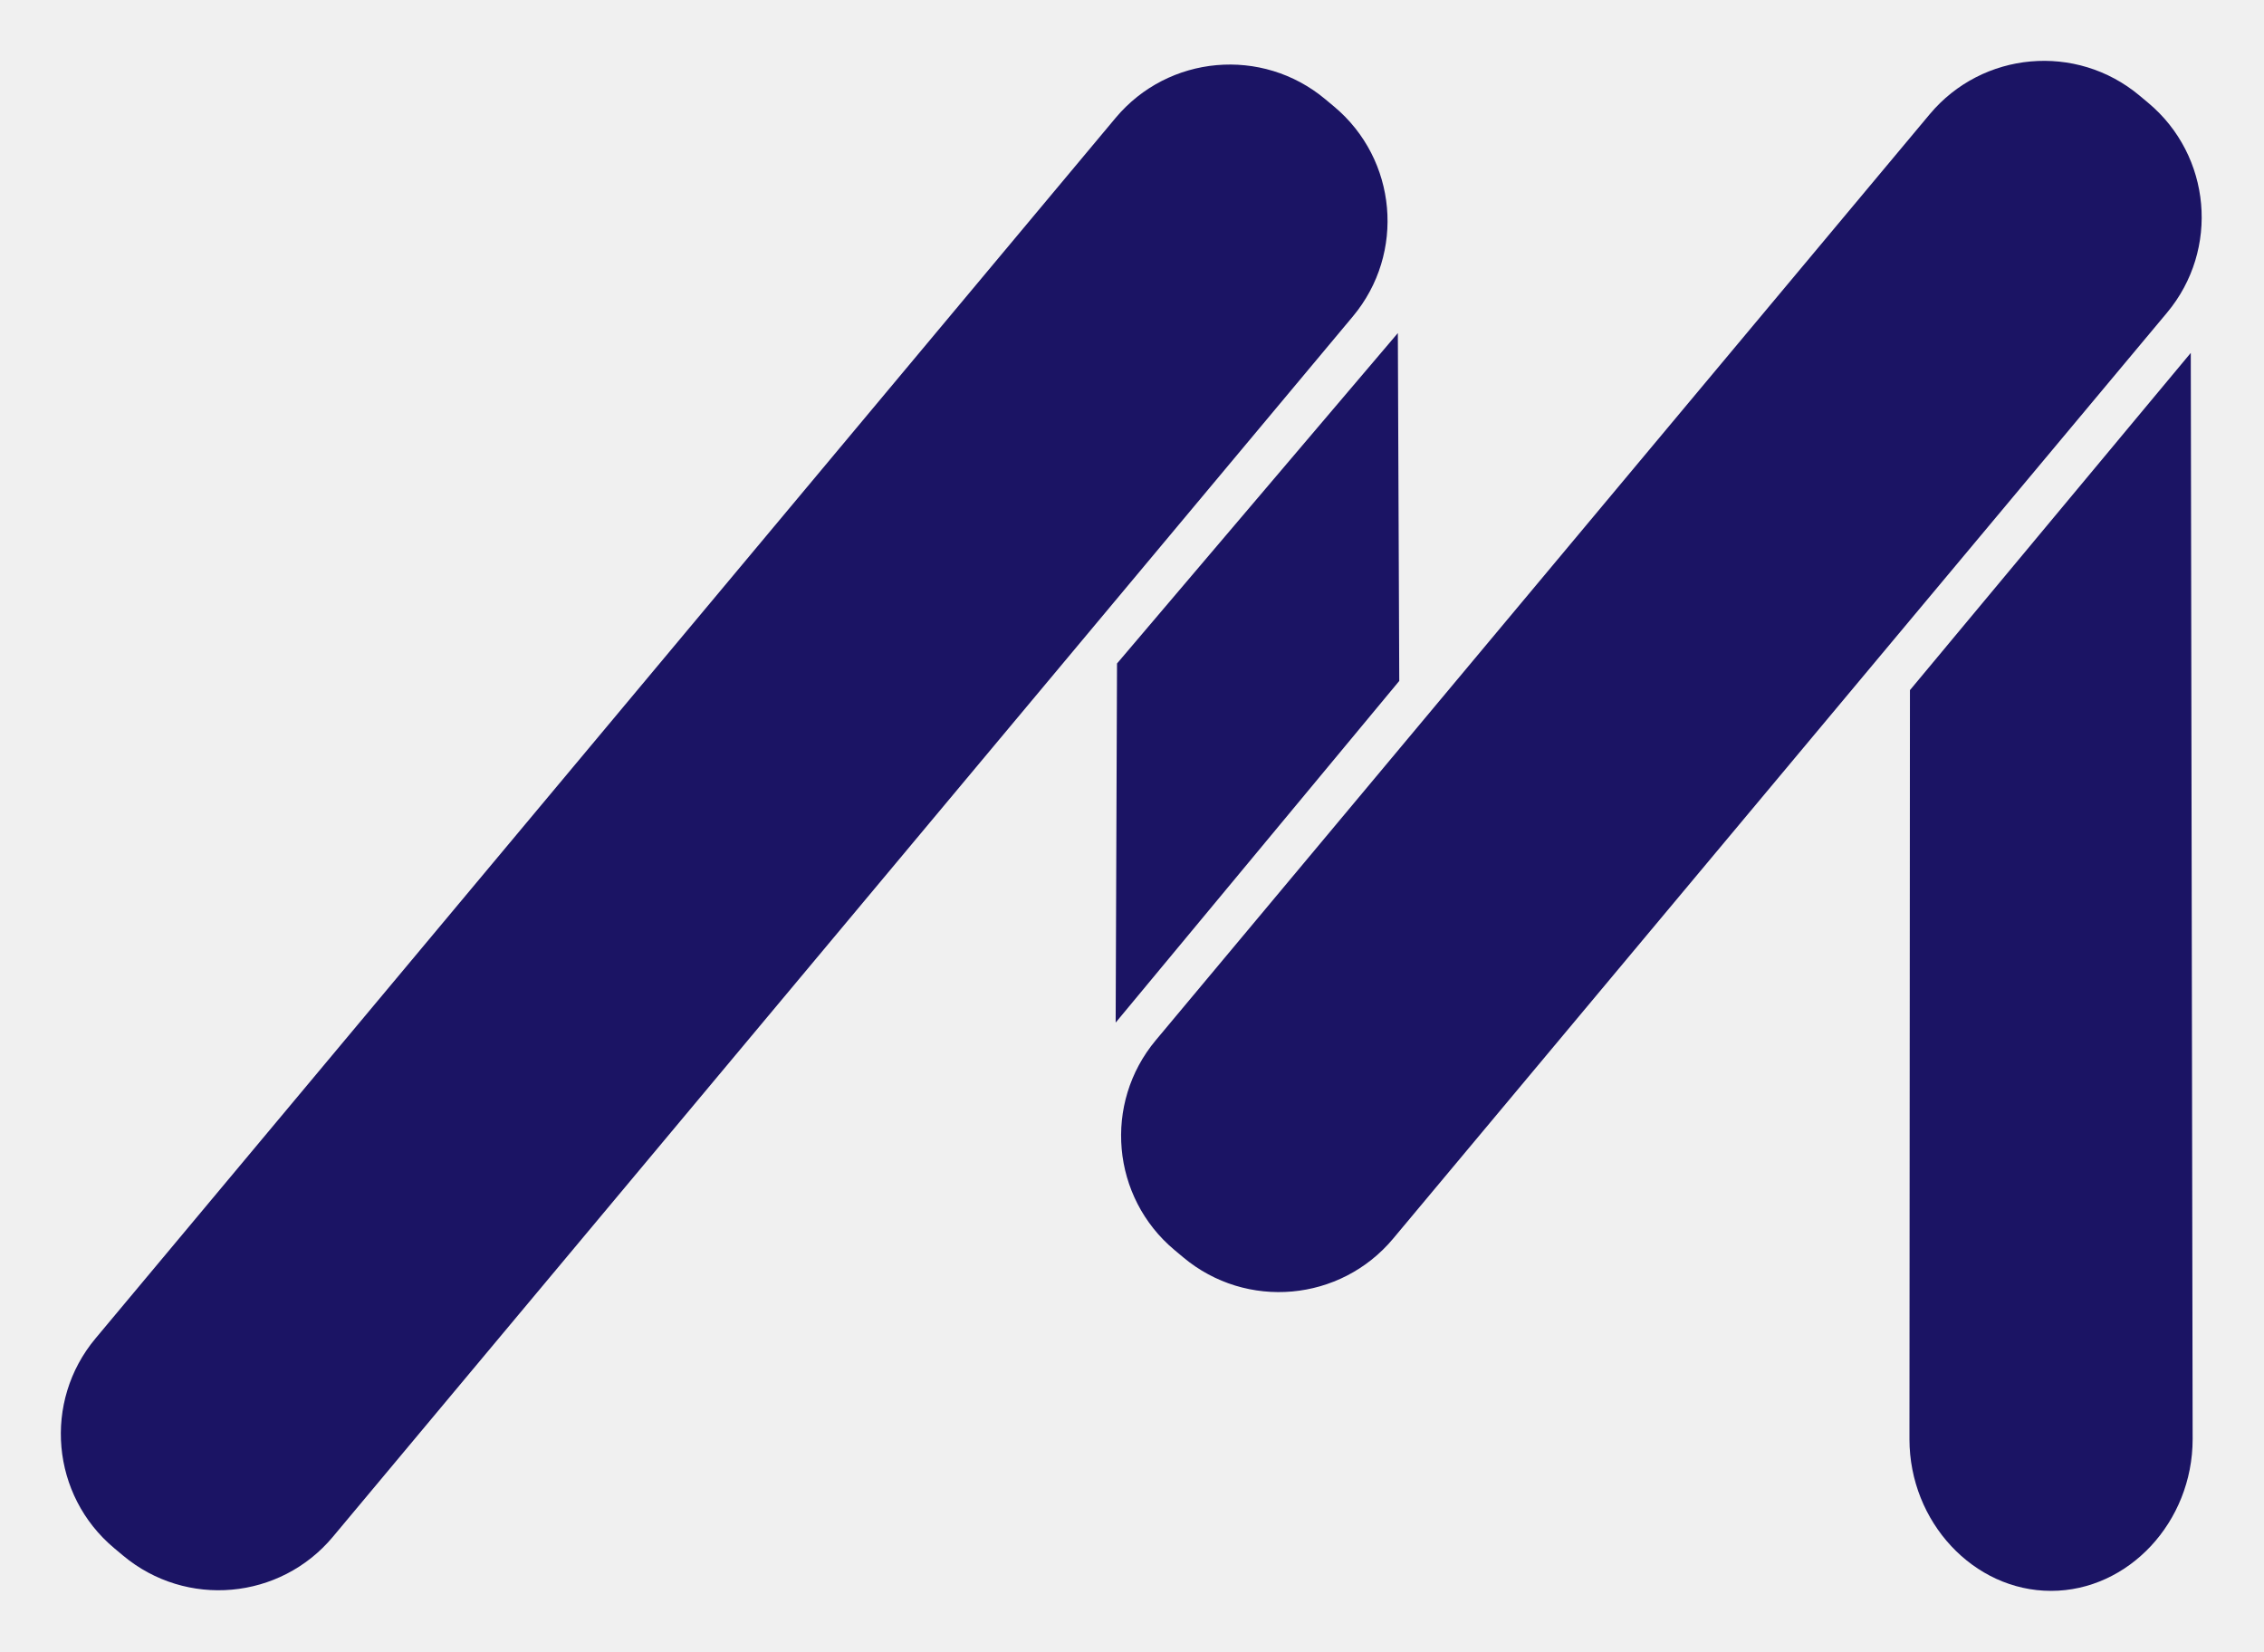
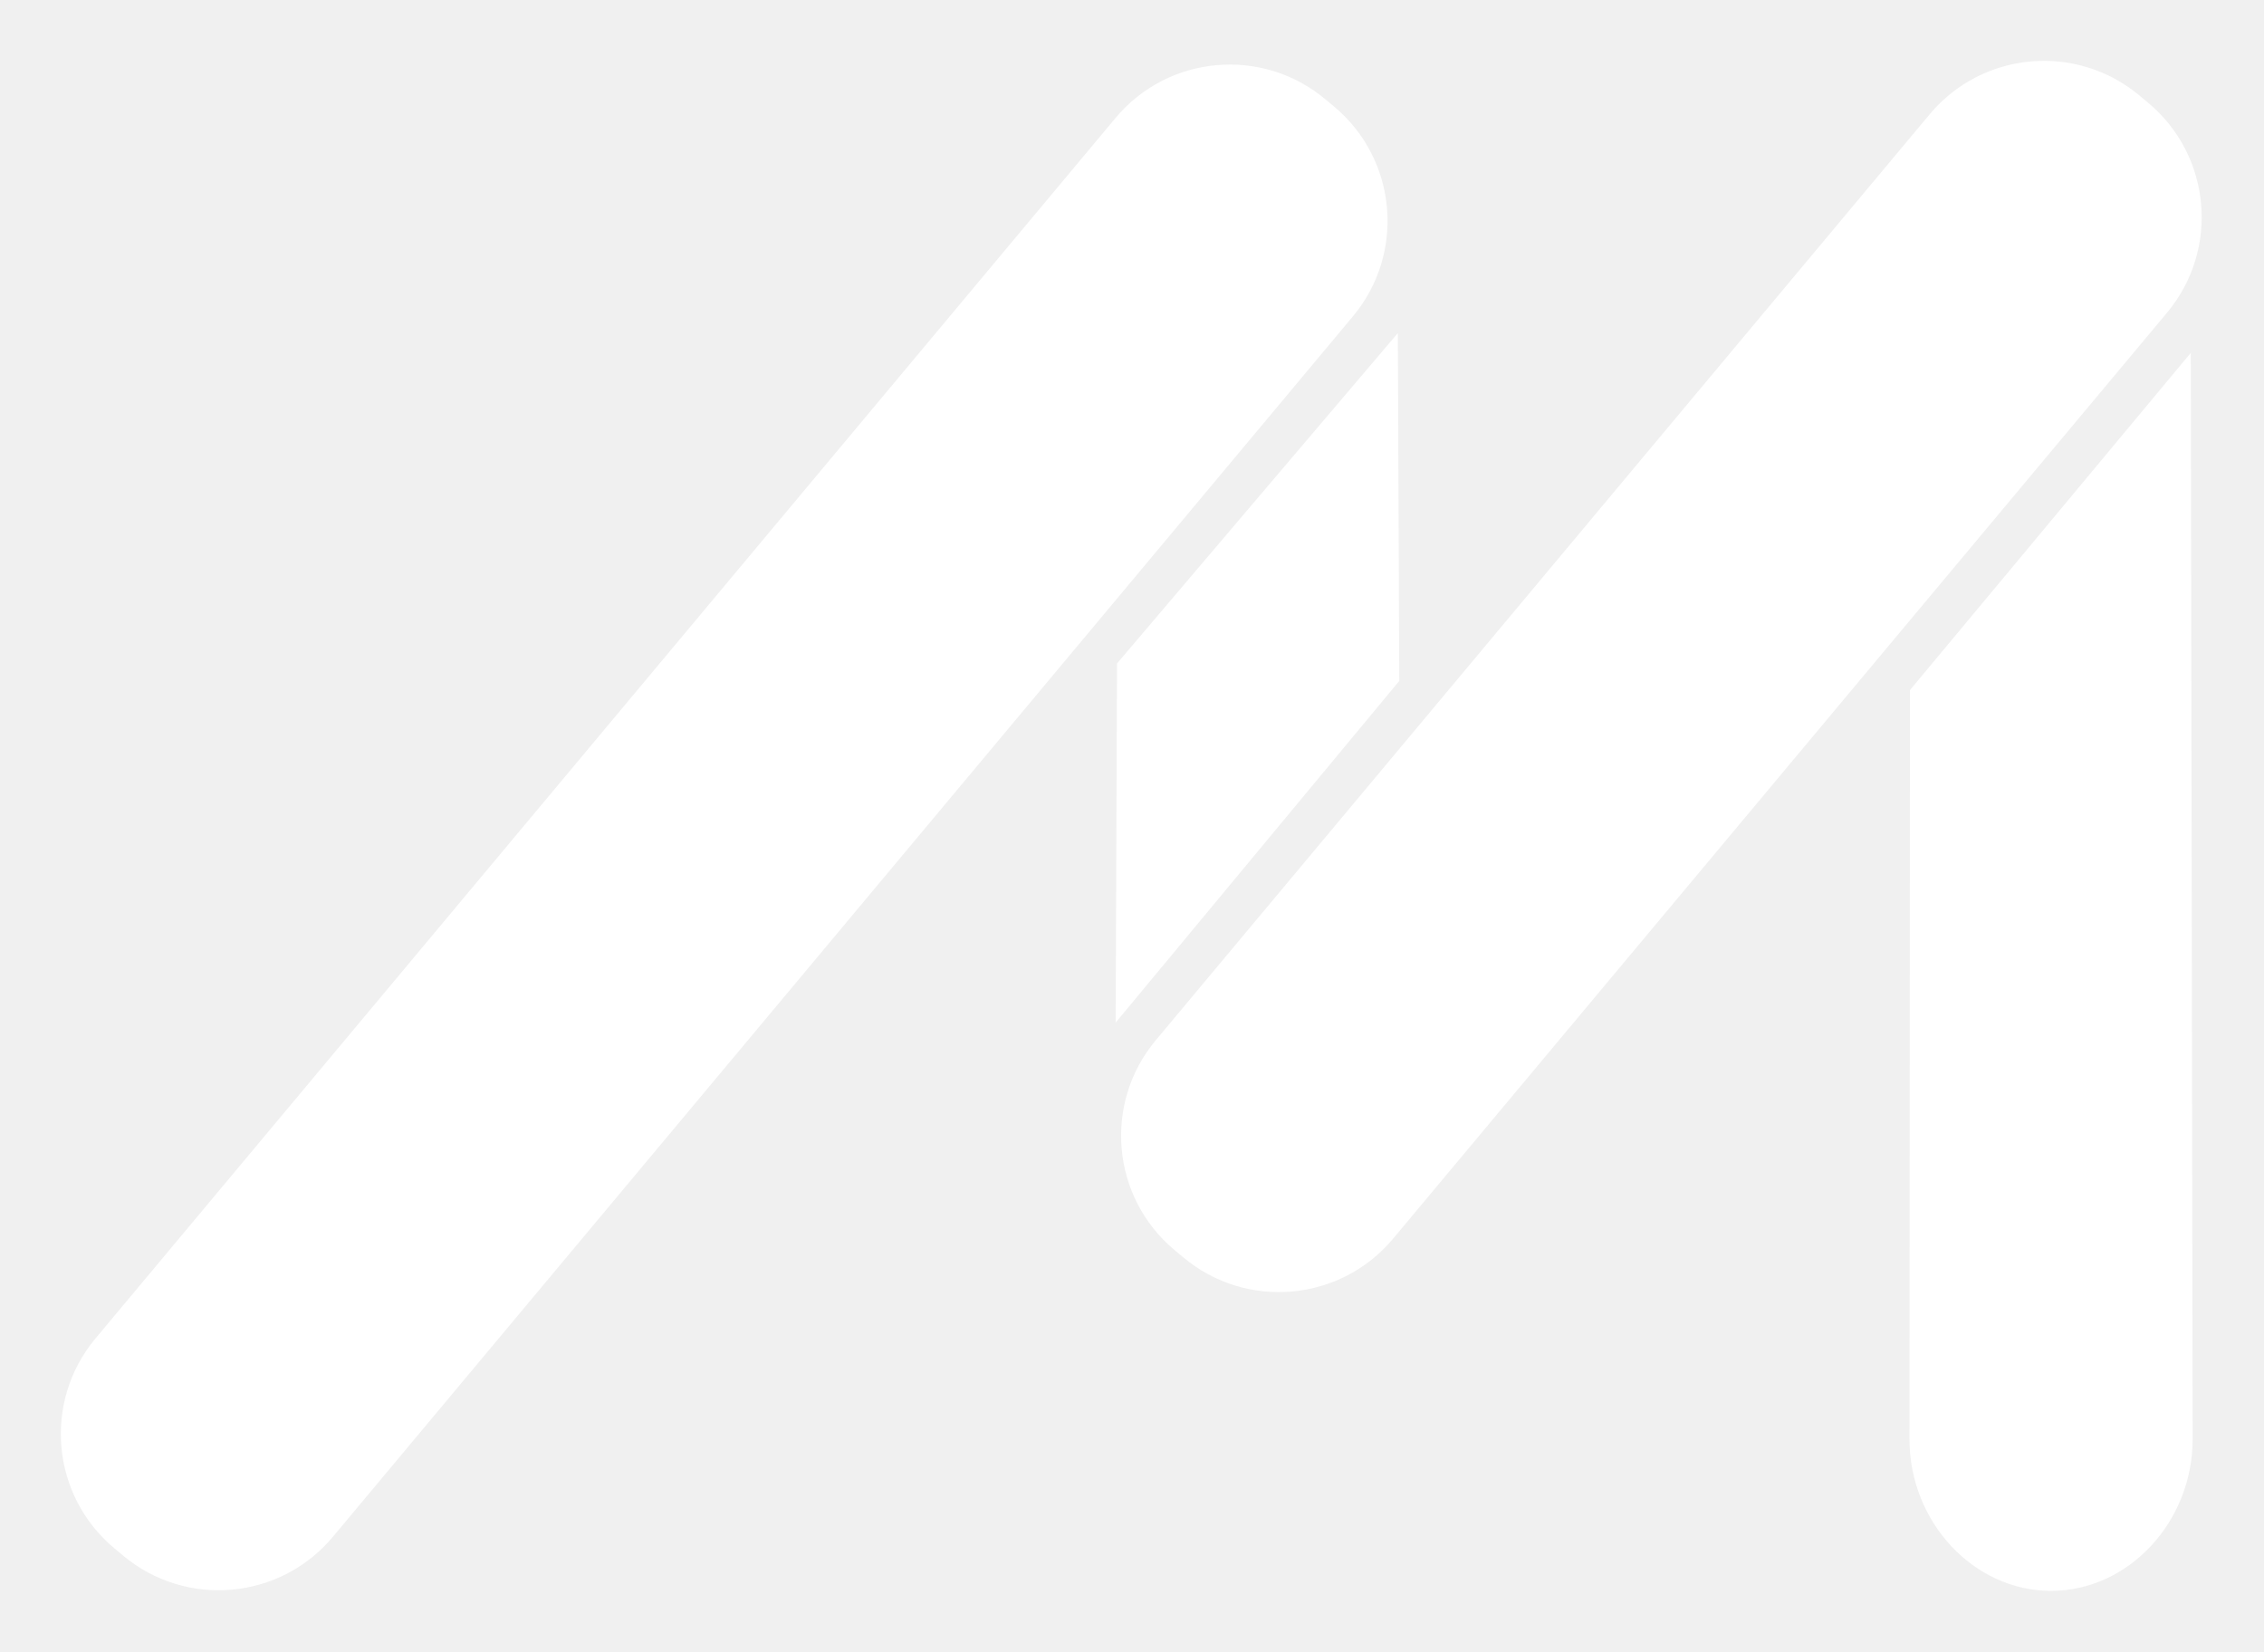
<svg xmlns="http://www.w3.org/2000/svg" width="1034" height="754" viewBox="0 0 1034 754" fill="none">
-   <path d="M509.484 53.871L43.616 611.21C19.527 640.028 23.362 682.917 52.18 707.006L56.22 710.383C85.038 734.471 127.927 730.637 152.016 701.819L617.884 144.481C641.973 115.663 638.139 72.774 609.321 48.685L605.28 45.308C576.462 21.219 533.573 25.053 509.484 53.871Z" fill="#1B1464" />
-   <path d="M881.316 52.18L527.85 475.046C503.762 503.864 507.596 546.753 536.414 570.841L540.454 574.219C569.272 598.307 612.162 594.473 636.25 565.655L989.716 142.789C1013.8 113.971 1009.97 71.082 981.152 46.993L977.112 43.616C948.294 19.528 905.405 23.362 881.316 52.18Z" fill="#1B1464" />
-   <path d="M510.156 302.992L509.537 466.983L639.064 310.959L638.415 152.099L510.156 302.992Z" fill="#1B1464" />
-   <path d="M872.3 315.154L872.074 657.17C872.074 695.074 901.393 726.49 936.732 726.49C972.071 726.49 1001.41 695.074 1001.41 657.17L1000.56 161.152L872.3 315.154Z" fill="#1B1464" />
+   <path d="M509.484 53.871L43.616 611.21C19.527 640.028 23.362 682.917 52.18 707.006L56.22 710.383C85.038 734.471 127.927 730.637 152.016 701.819L617.884 144.481C641.973 115.663 638.139 72.774 609.321 48.685L605.28 45.308C576.462 21.219 533.573 25.053 509.484 53.871Z" fill="#ffffff" />
+   <path d="M881.316 52.18L527.85 475.046C503.762 503.864 507.596 546.753 536.414 570.841L540.454 574.219C569.272 598.307 612.162 594.473 636.25 565.655L989.716 142.789C1013.8 113.971 1009.97 71.082 981.152 46.993L977.112 43.616C948.294 19.528 905.405 23.362 881.316 52.18Z" fill="#ffffff" />
+   <path d="M510.156 302.992L509.537 466.983L639.064 310.959L638.415 152.099L510.156 302.992Z" fill="#ffffff" />
+   <path d="M872.3 315.154L872.074 657.17C872.074 695.074 901.393 726.49 936.732 726.49C972.071 726.49 1001.41 695.074 1001.41 657.17L1000.56 161.152L872.3 315.154Z" fill="#ffffff" />
</svg>
